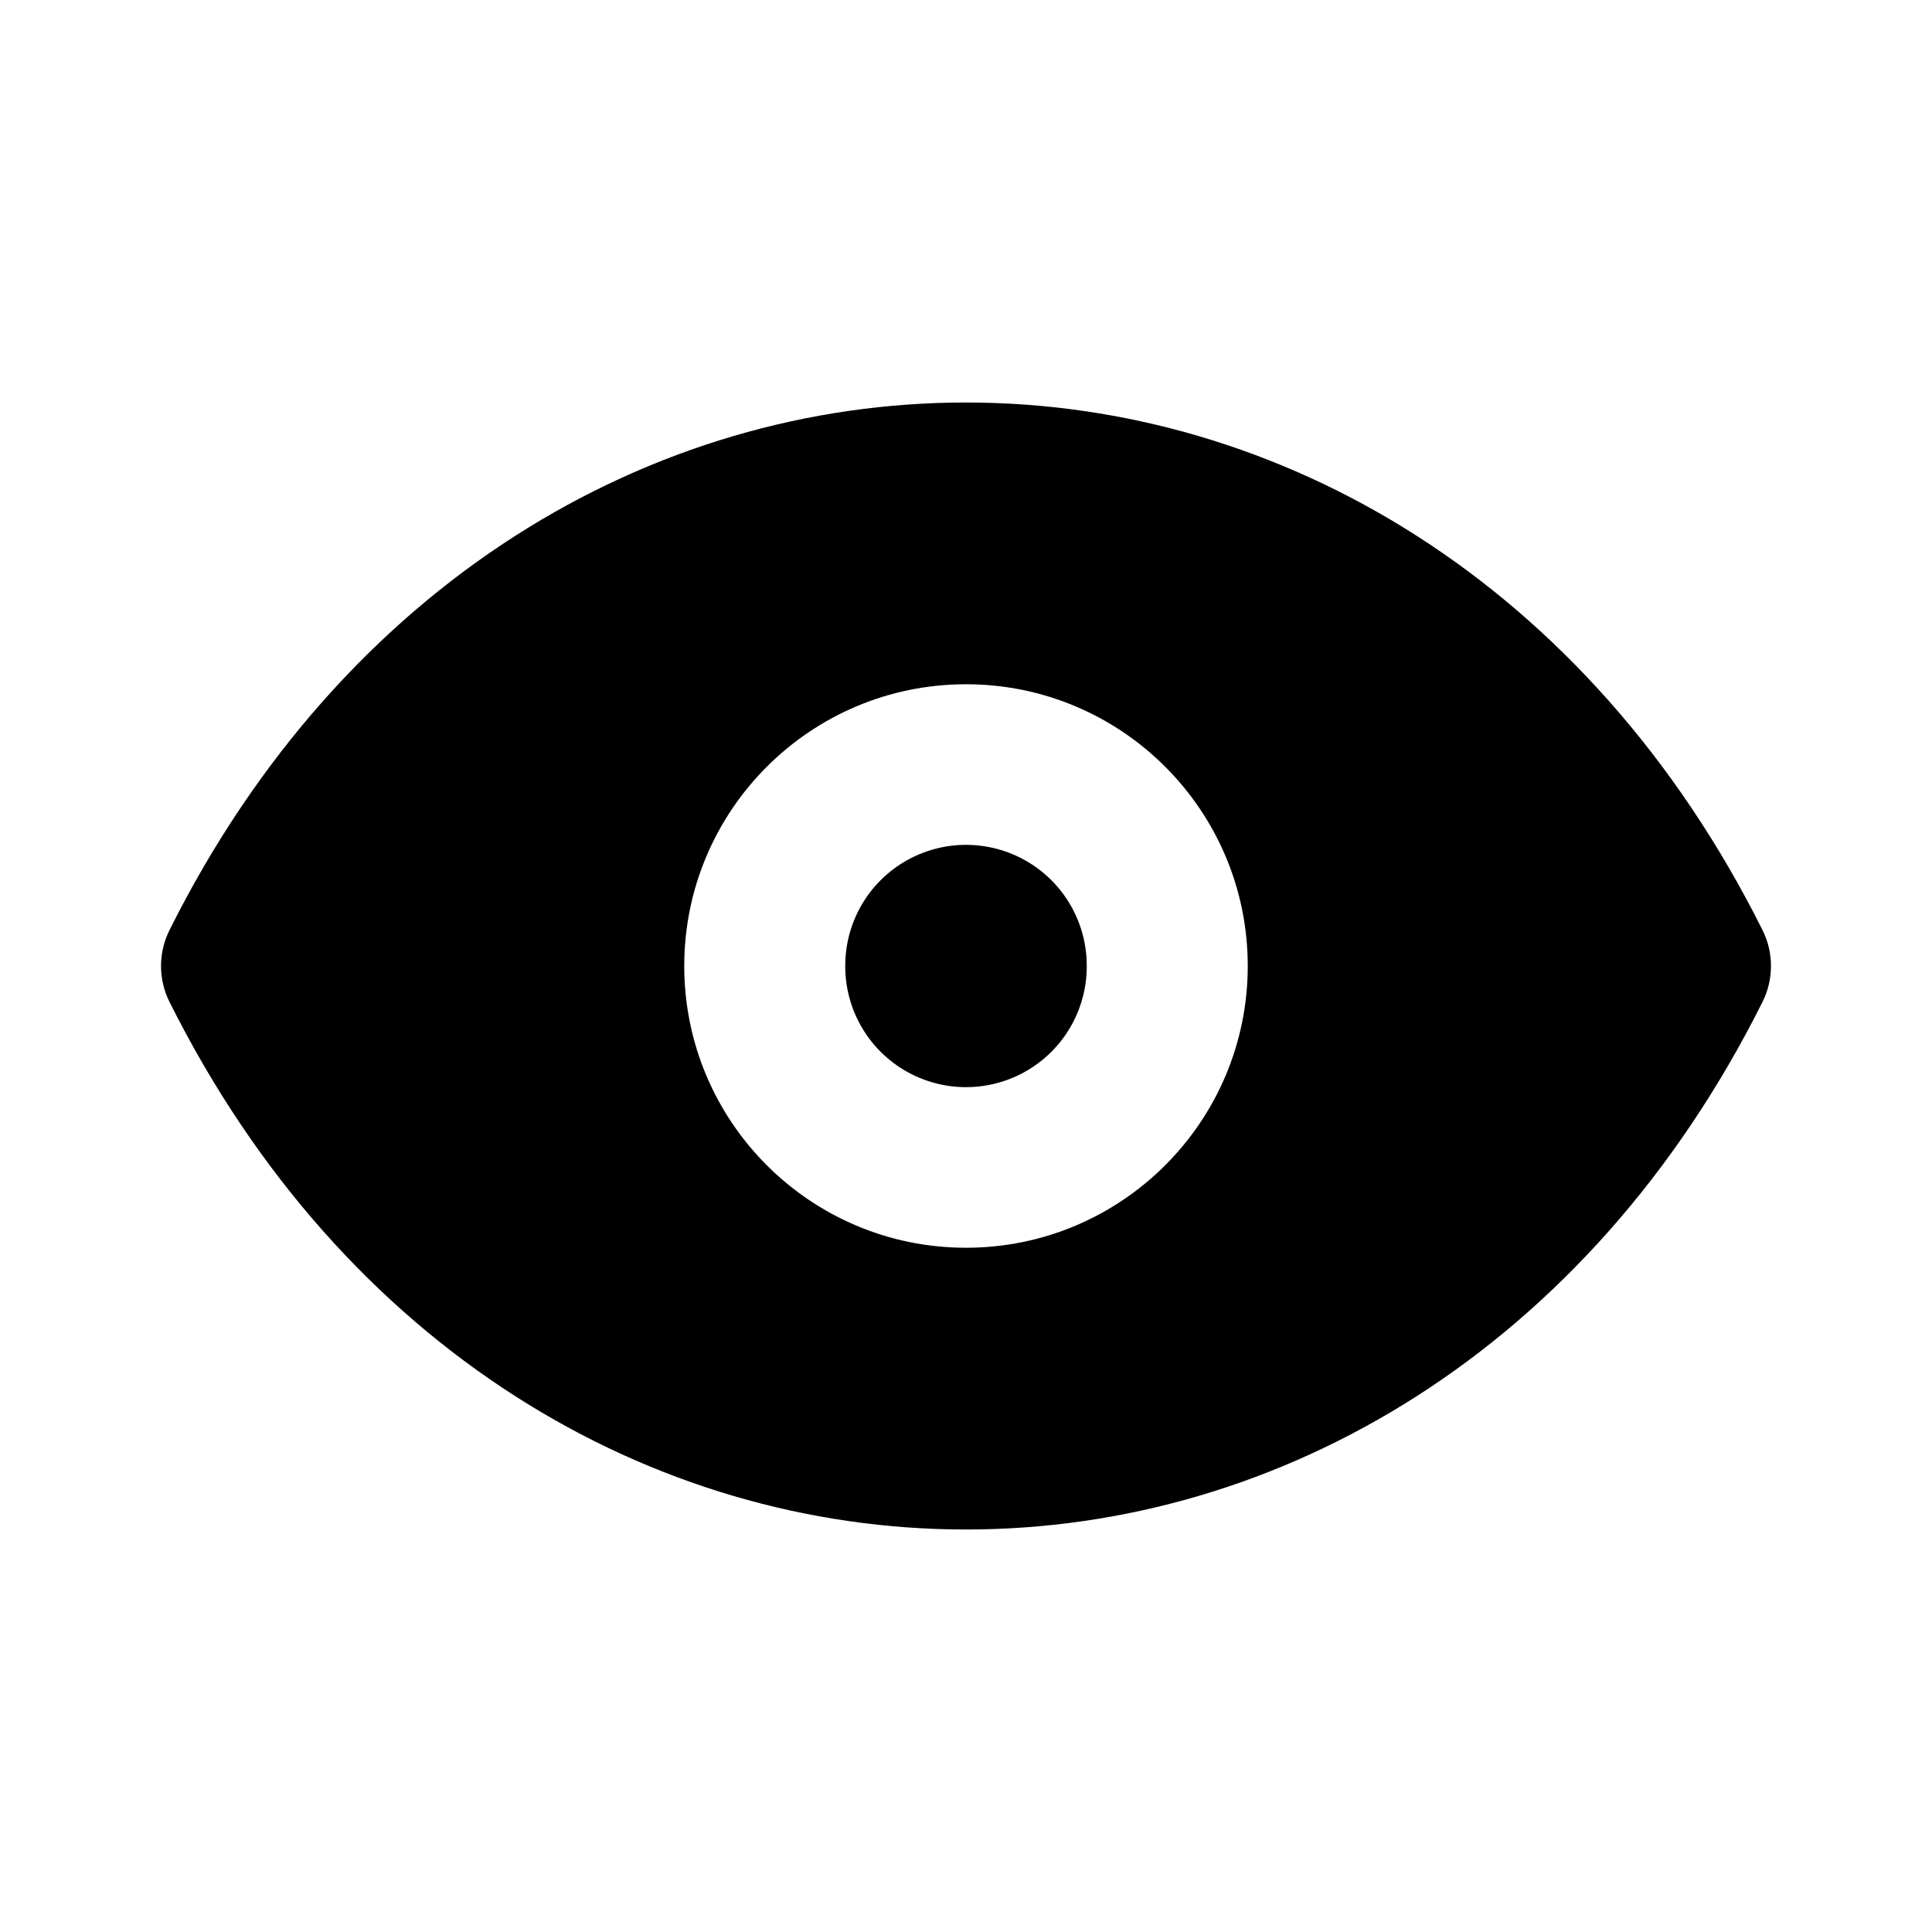
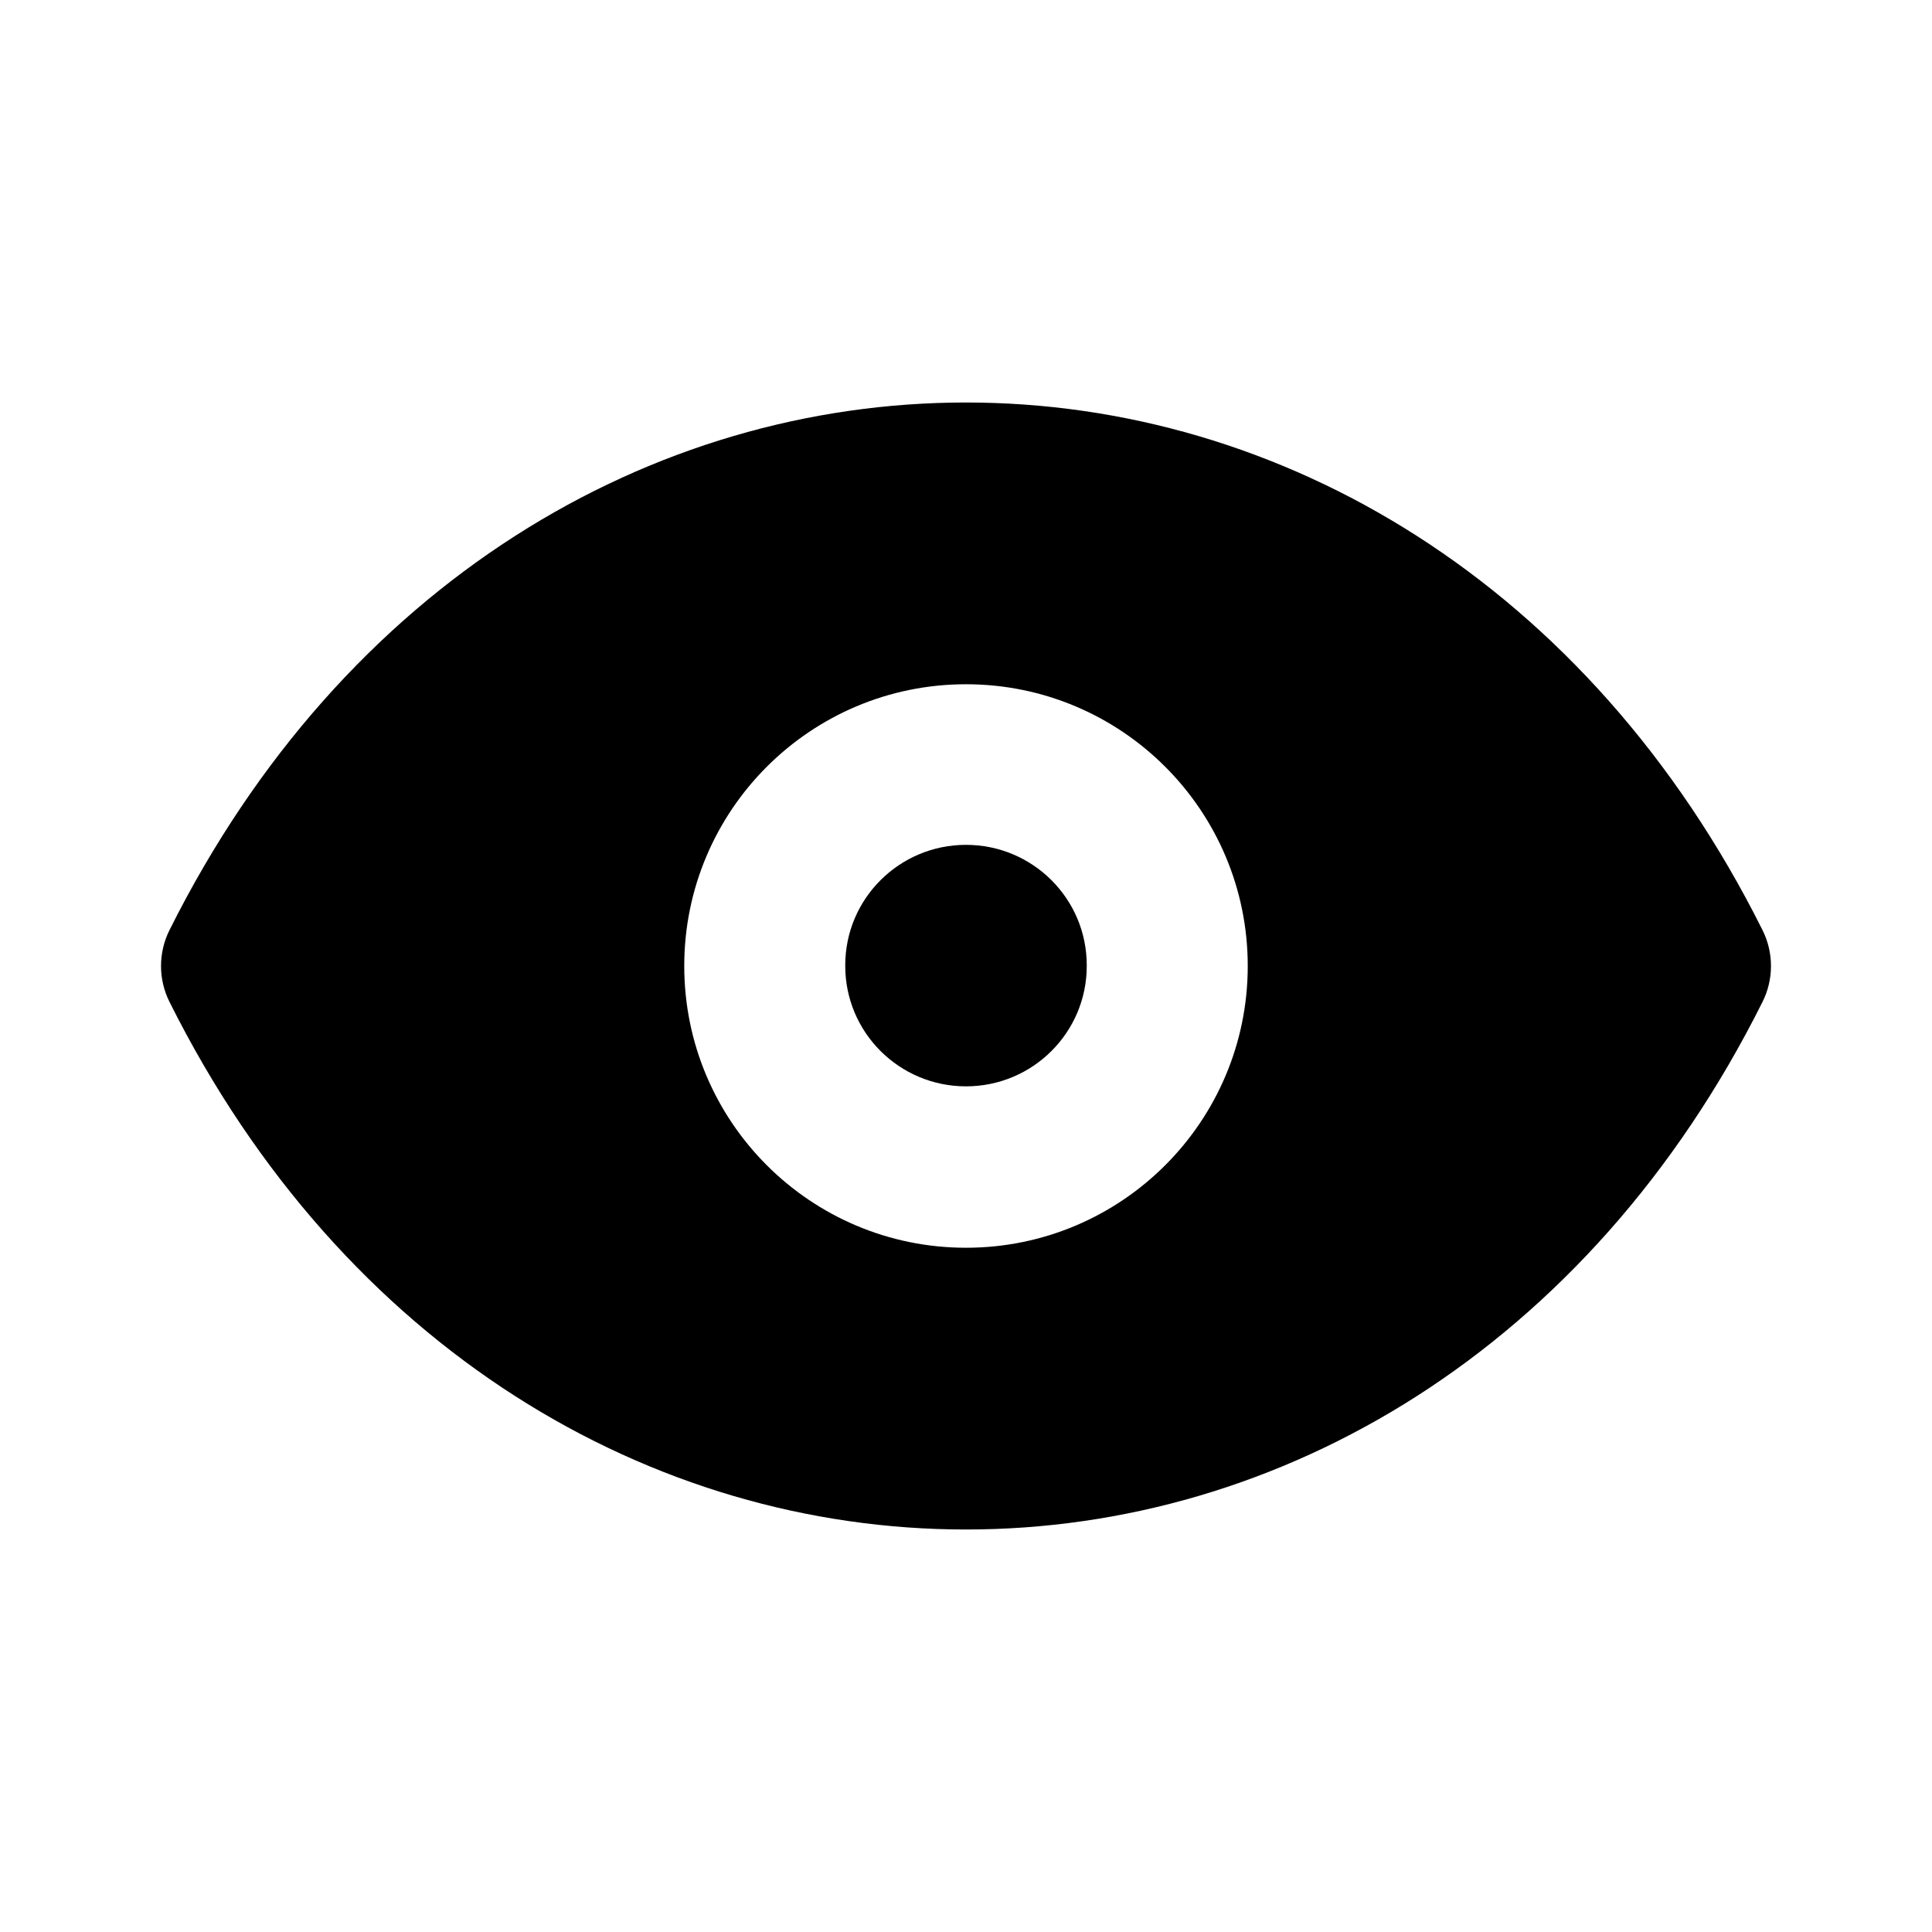
<svg xmlns="http://www.w3.org/2000/svg" width="24" height="24" viewBox="0 0 24 24" fill="none">
  <g class="oi-eye-fill">
    <path class="oi-fill" fill-rule="evenodd" clip-rule="evenodd" d="M12 5C15.903 5 19.736 7.236 21.894 11.553C22.035 11.834 22.035 12.166 21.894 12.447C19.736 16.764 15.903 19 12 19C8.097 19 4.264 16.764 2.106 12.447C1.965 12.166 1.965 11.834 2.106 11.553C4.264 7.236 8.097 5 12 5ZM15.5 12C15.5 13.933 13.933 15.5 12 15.5C10.067 15.5 8.5 13.933 8.5 12C8.5 10.067 10.067 8.5 12 8.5C13.933 8.5 15.5 10.067 15.5 12Z" fill="black" />
-     <path class="oi-medium-dot" d="M12 11.995L12 12.005" stroke="black" stroke-width="3" stroke-linecap="round" stroke-linejoin="round" />
+     <path class="oi-fill" fill-rule="evenodd" clip-rule="evenodd" d="M12 10.495C12.828 10.495 13.5 11.164 13.5 11.99L13.5 12C13.5 12.826 12.828 13.495 12 13.495C11.172 13.495 10.5 12.826 10.5 12L10.5 11.99C10.5 11.164 11.172 10.495 12 10.495Z" fill="black" />
  </g>
</svg>
